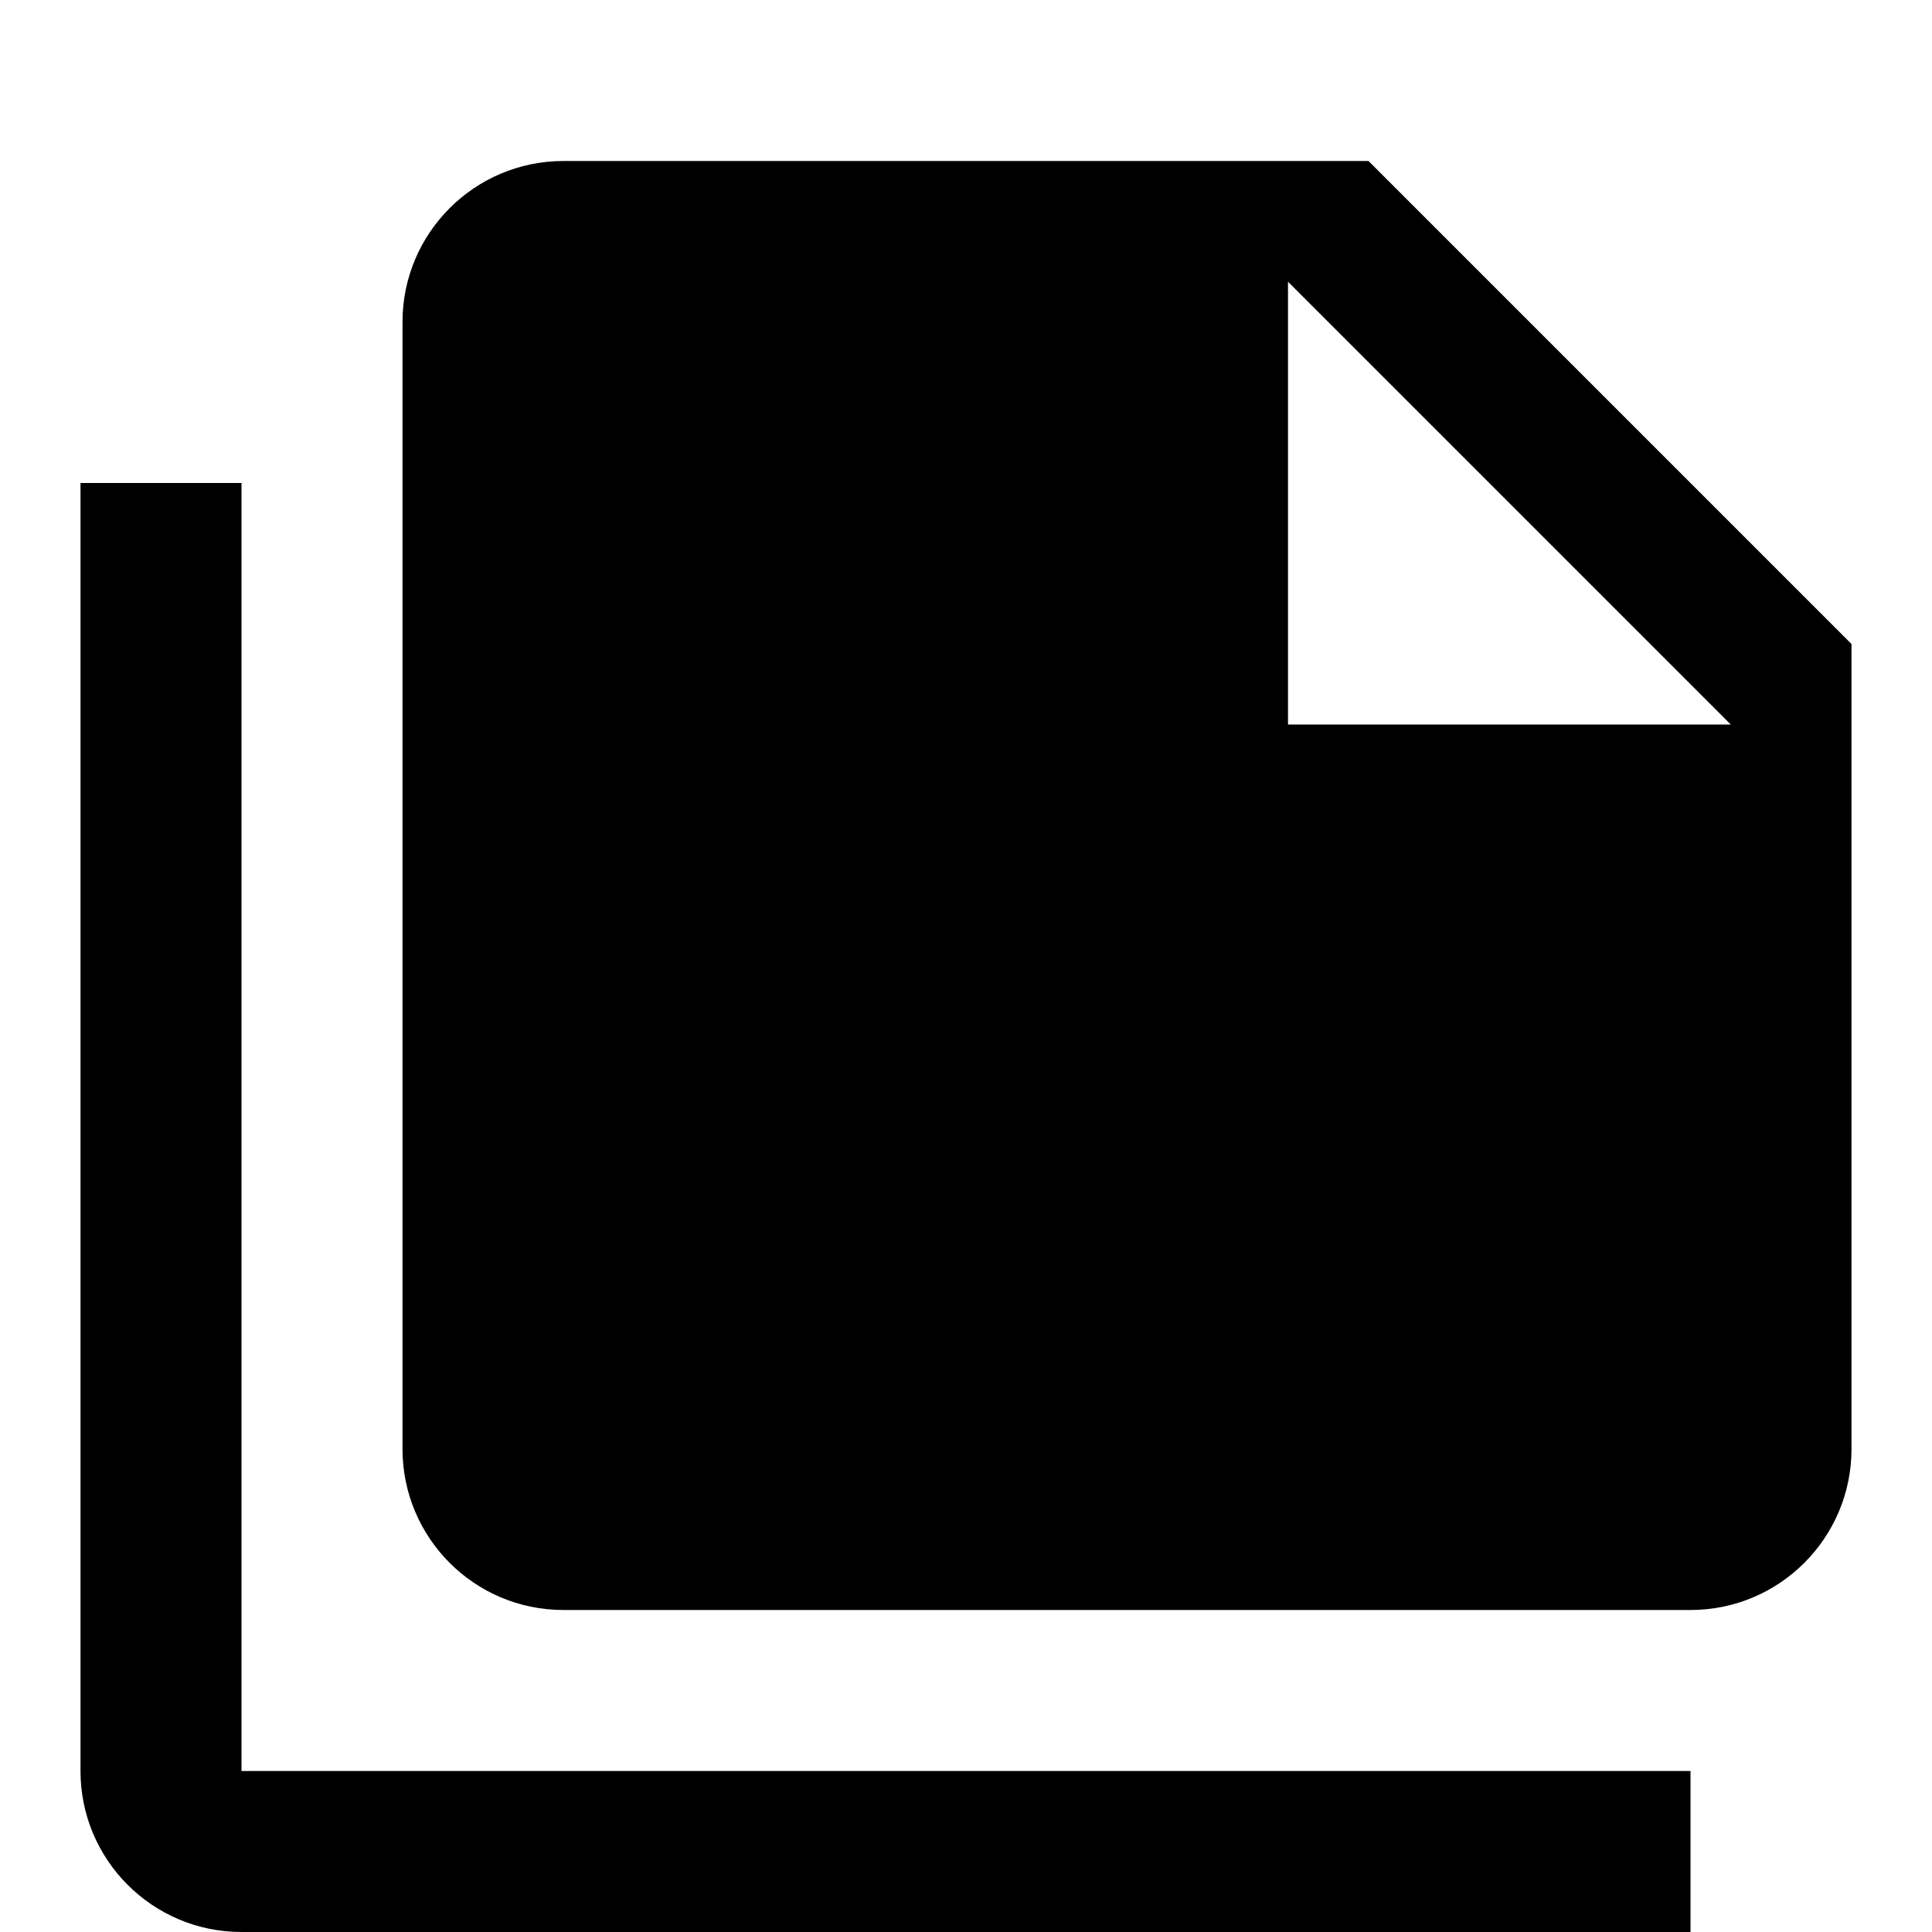
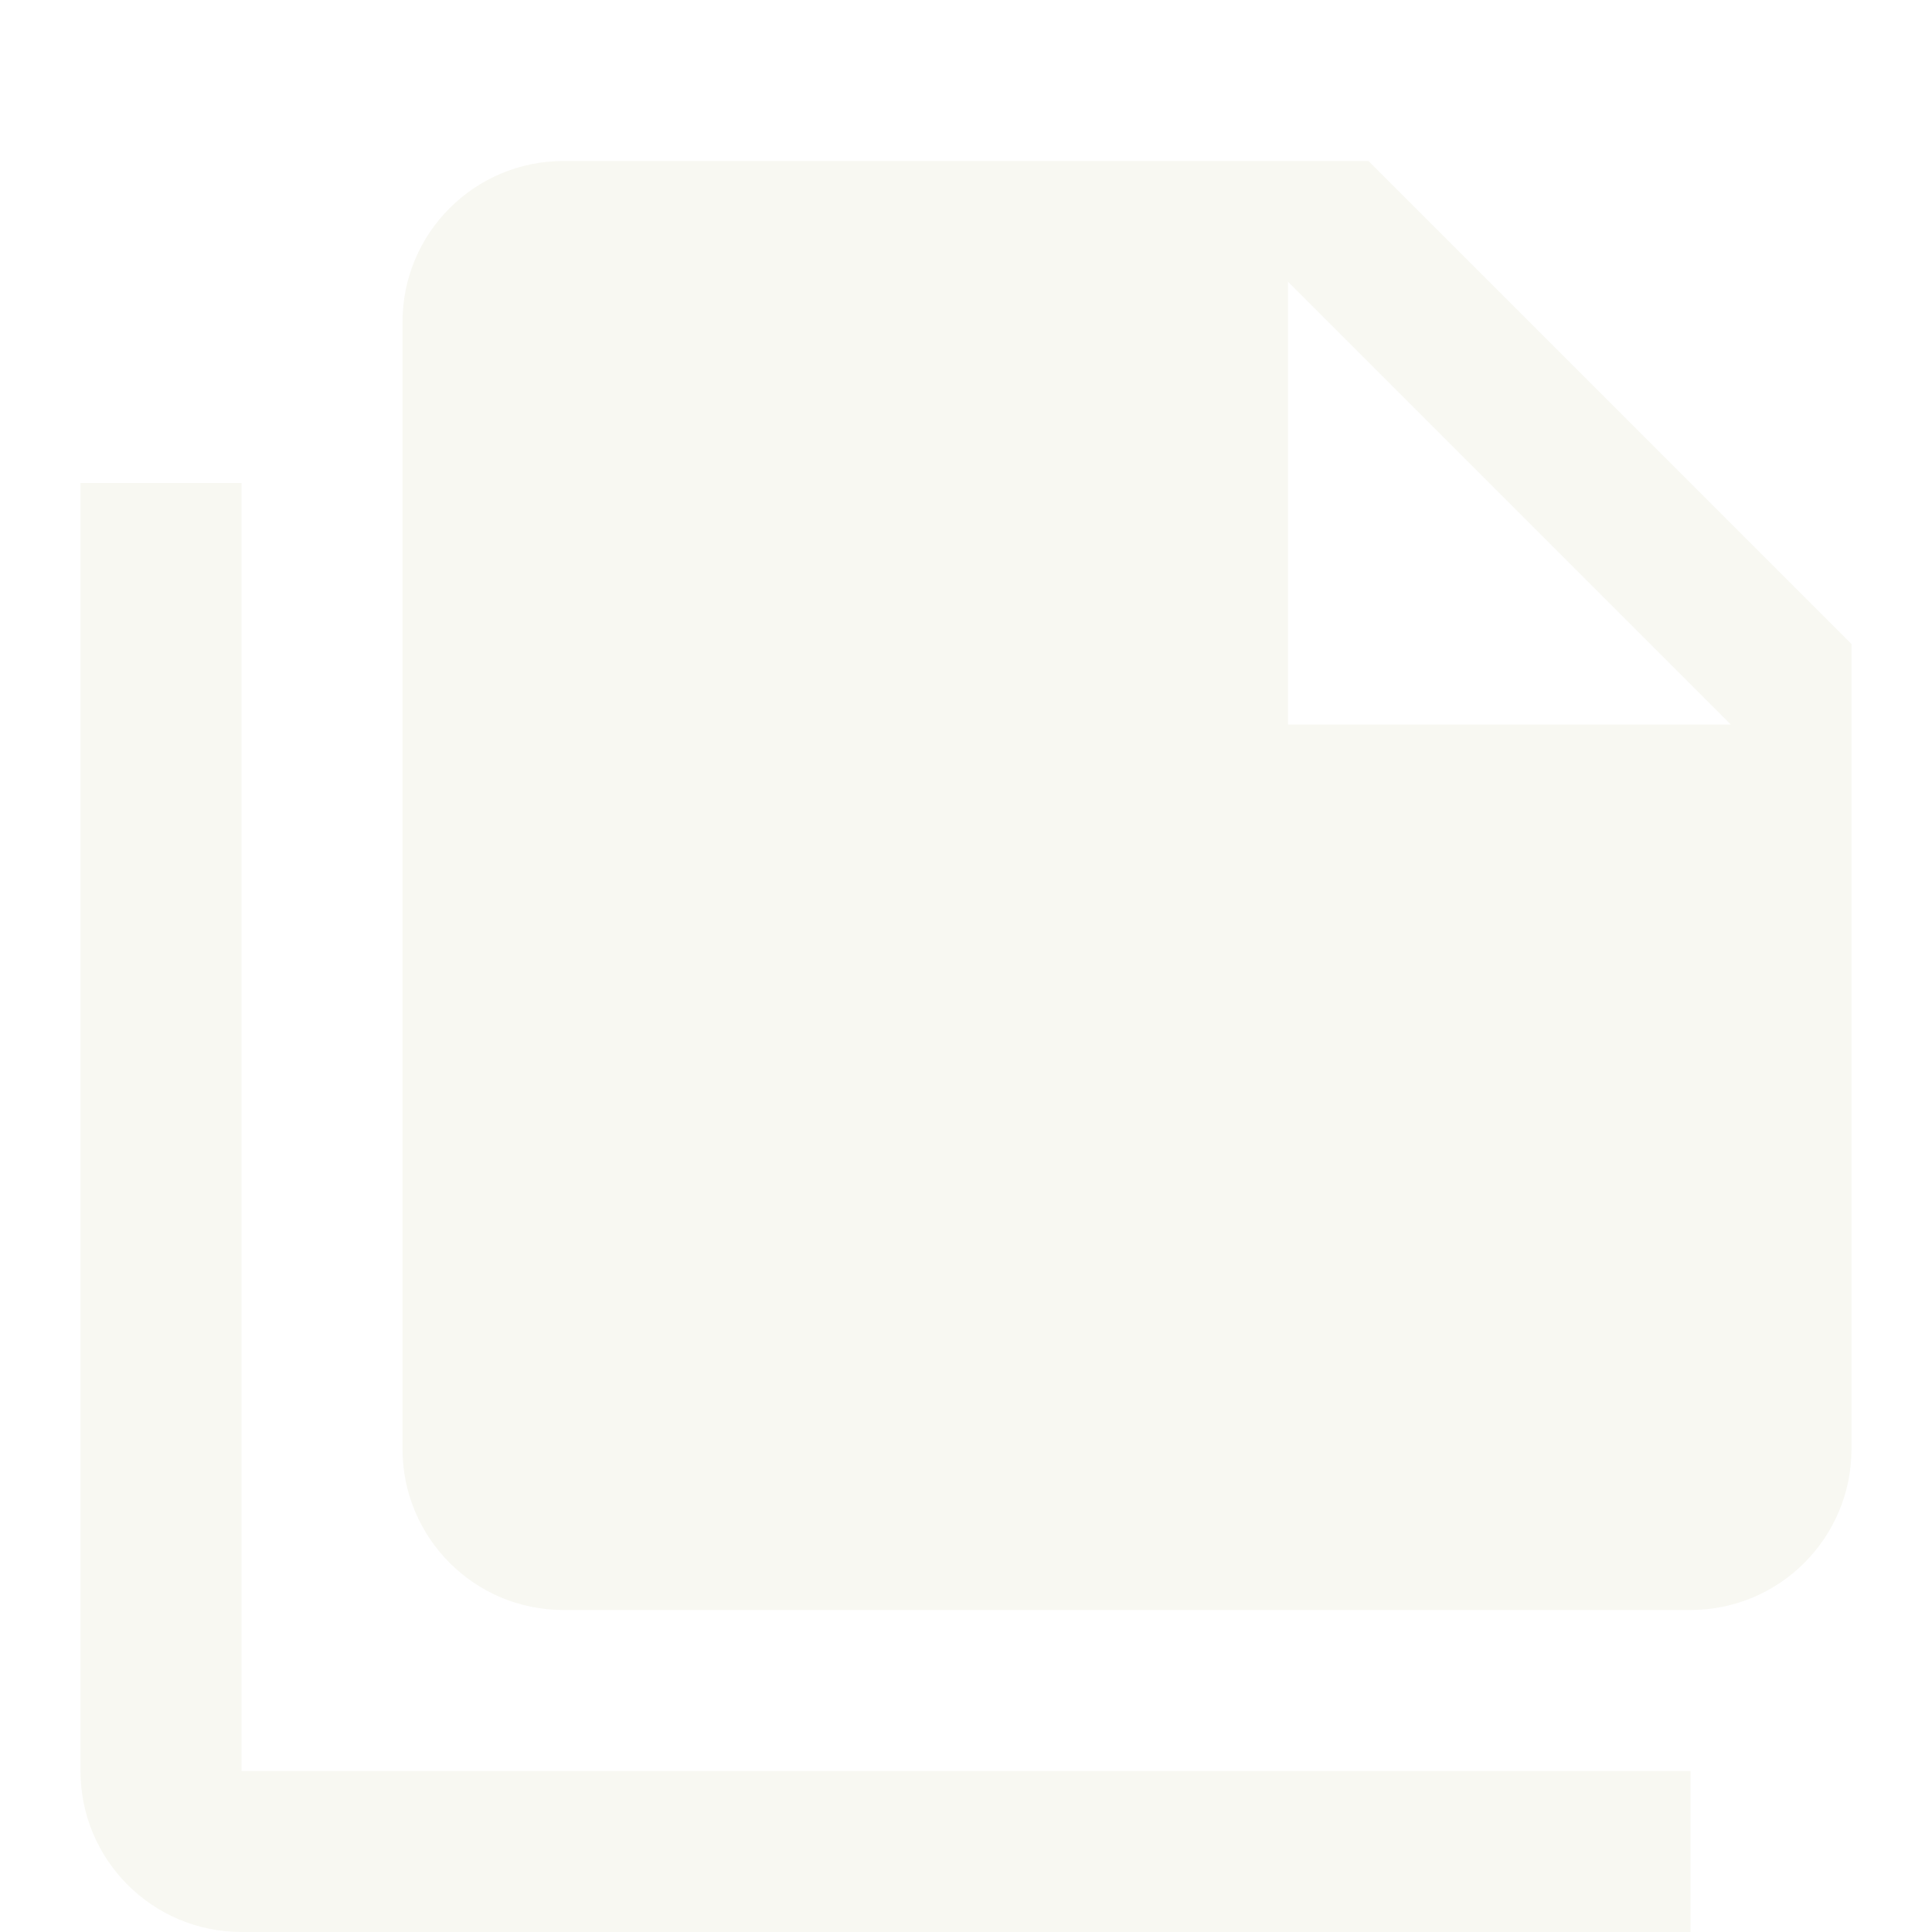
<svg xmlns="http://www.w3.org/2000/svg" viewBox="0 0 24 24">
-   <path d="M16,9H21.5L16,3.5V9M7,2H17L23,8V18A2,2 0 0,1 21,20H7C5.89,20 5,19.1 5,18V4A2,2 0 0,1 7,2M3,6V22H21V24H3A2,2 0 0,1 1,22V6H3Z" />
+   <path fill="#F8F8F2" d="M16,9H21.5L16,3.5V9M7,2H17L23,8V18A2,2 0 0,1 21,20H7C5.89,20 5,19.1 5,18V4A2,2 0 0,1 7,2M3,6V22H21V24H3A2,2 0 0,1 1,22V6H3Z" />
</svg>
